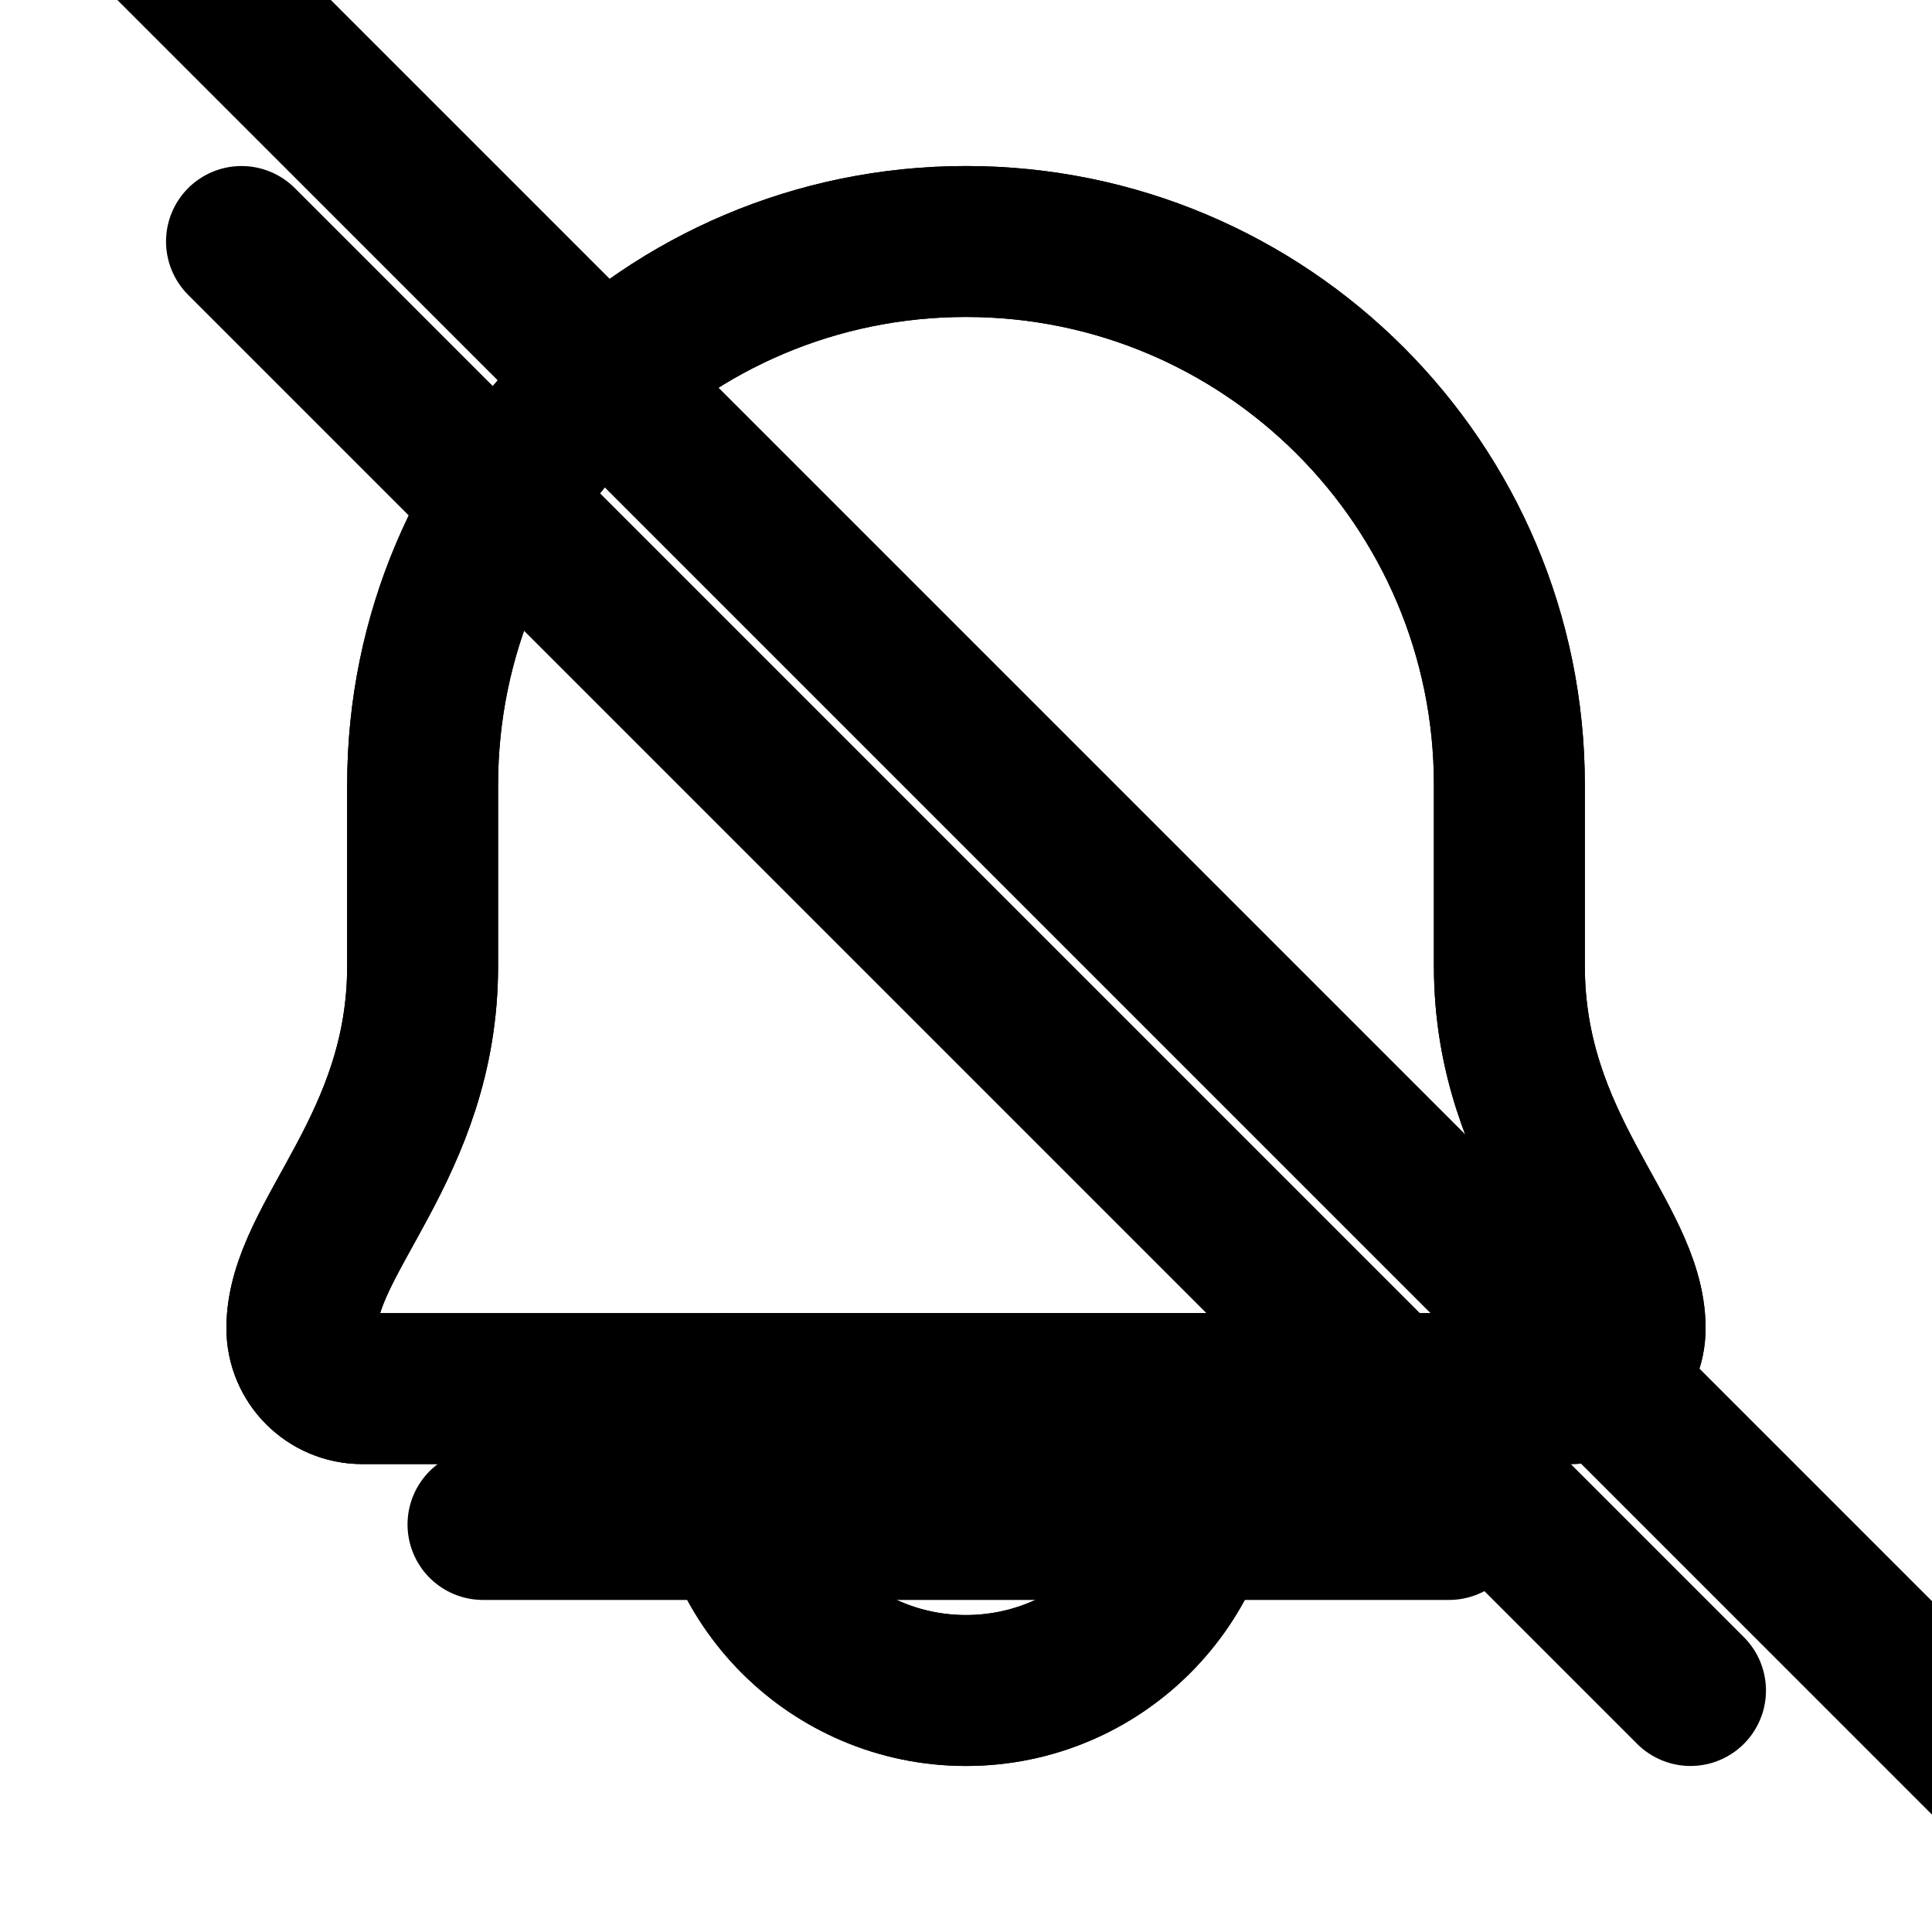
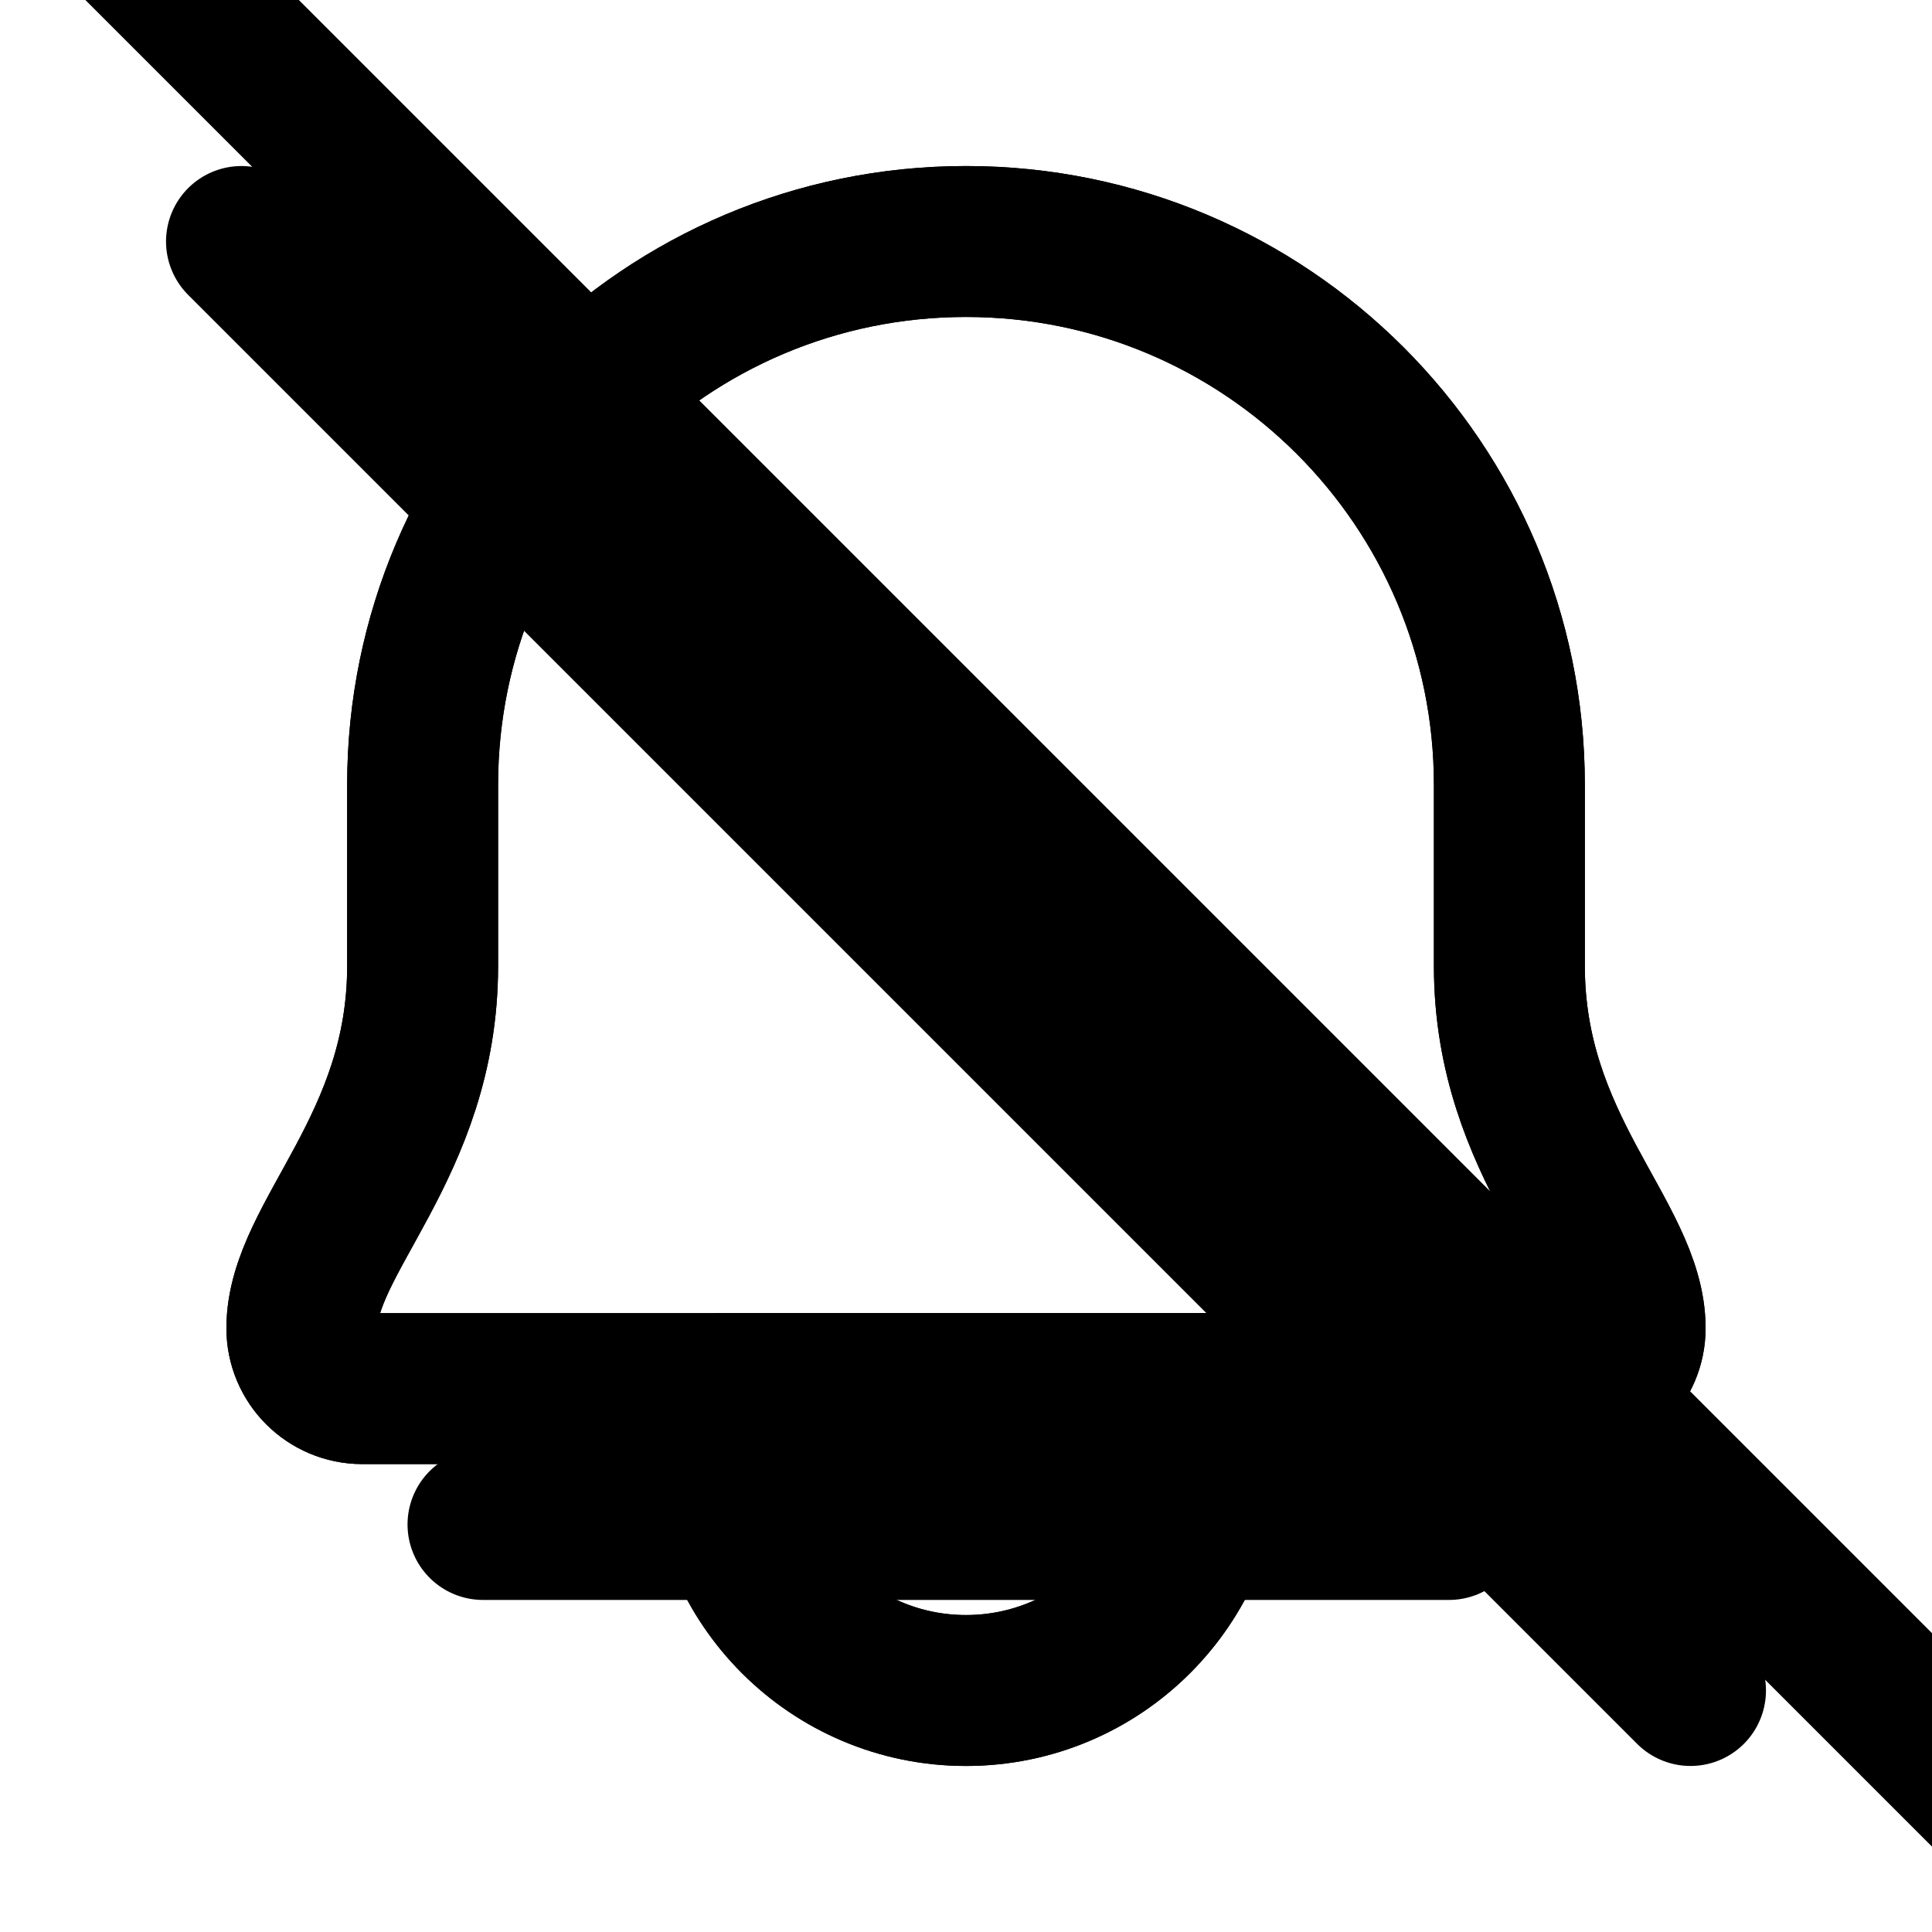
<svg xmlns="http://www.w3.org/2000/svg" data-set="area-pilot" data-keyline="square" data-angles="free" width="16" height="16" viewBox="0 0 16 16" fill="none">
  <path data-filled="line" d="M3.5 6.5A4.5 4.5 0 0 1 12.5 6.5V8C12.5 9.5 13.5 10.25 13.5 11A0.5 0.5 0 0 1 13 11.5H3A0.5 0.5 0 0 1 2.5 11C2.5 10.25 3.5 9.5 3.5 8Z" fill="none" stroke="currentColor" stroke-width="1.25" stroke-linecap="round" stroke-linejoin="round" />
  <path data-filled="line" d="M6 11.5V12A2 2 0 0 0 10 12V11.5" fill="none" stroke="currentColor" stroke-width="1.25" stroke-linecap="round" stroke-linejoin="round" />
  <path data-filled="fill" d="M3.5 6.5A4.5 4.5 0 0 1 12.5 6.5V8C12.5 9.5 13.5 10.25 13.5 11A0.5 0.5 0 0 1 13 11.5H3A0.5 0.5 0 0 1 2.5 11C2.5 10.25 3.5 9.5 3.5 8Z" fill="none" stroke="currentColor" stroke-width="1.25" stroke-linecap="round" stroke-linejoin="round" />
  <path data-filled="fill" d="M6 11.5V12A2 2 0 0 0 10 12V11.5Z" fill="none" stroke="currentColor" stroke-width="1.25" stroke-linecap="round" stroke-linejoin="round" />
-   <path data-filled="gap" d="M0.928 -0.928L16.928 15.072" fill="none" stroke="currentColor" stroke-width="1.25" stroke-linecap="round" stroke-linejoin="round" />
+   <path data-filled="gap" d="M0.909 -0.682L16.909 15.318" fill="none" stroke="currentColor" stroke-width="1.25" stroke-linecap="round" stroke-linejoin="round" />
  <path data-filled="gap" d="M4 12.625H12" fill="none" stroke="currentColor" stroke-width="1.25" stroke-linecap="round" stroke-linejoin="round" />
  <path d="M2 2L14 14" fill="none" stroke="currentColor" stroke-width="1.25" stroke-linecap="round" stroke-linejoin="round" />
</svg>
